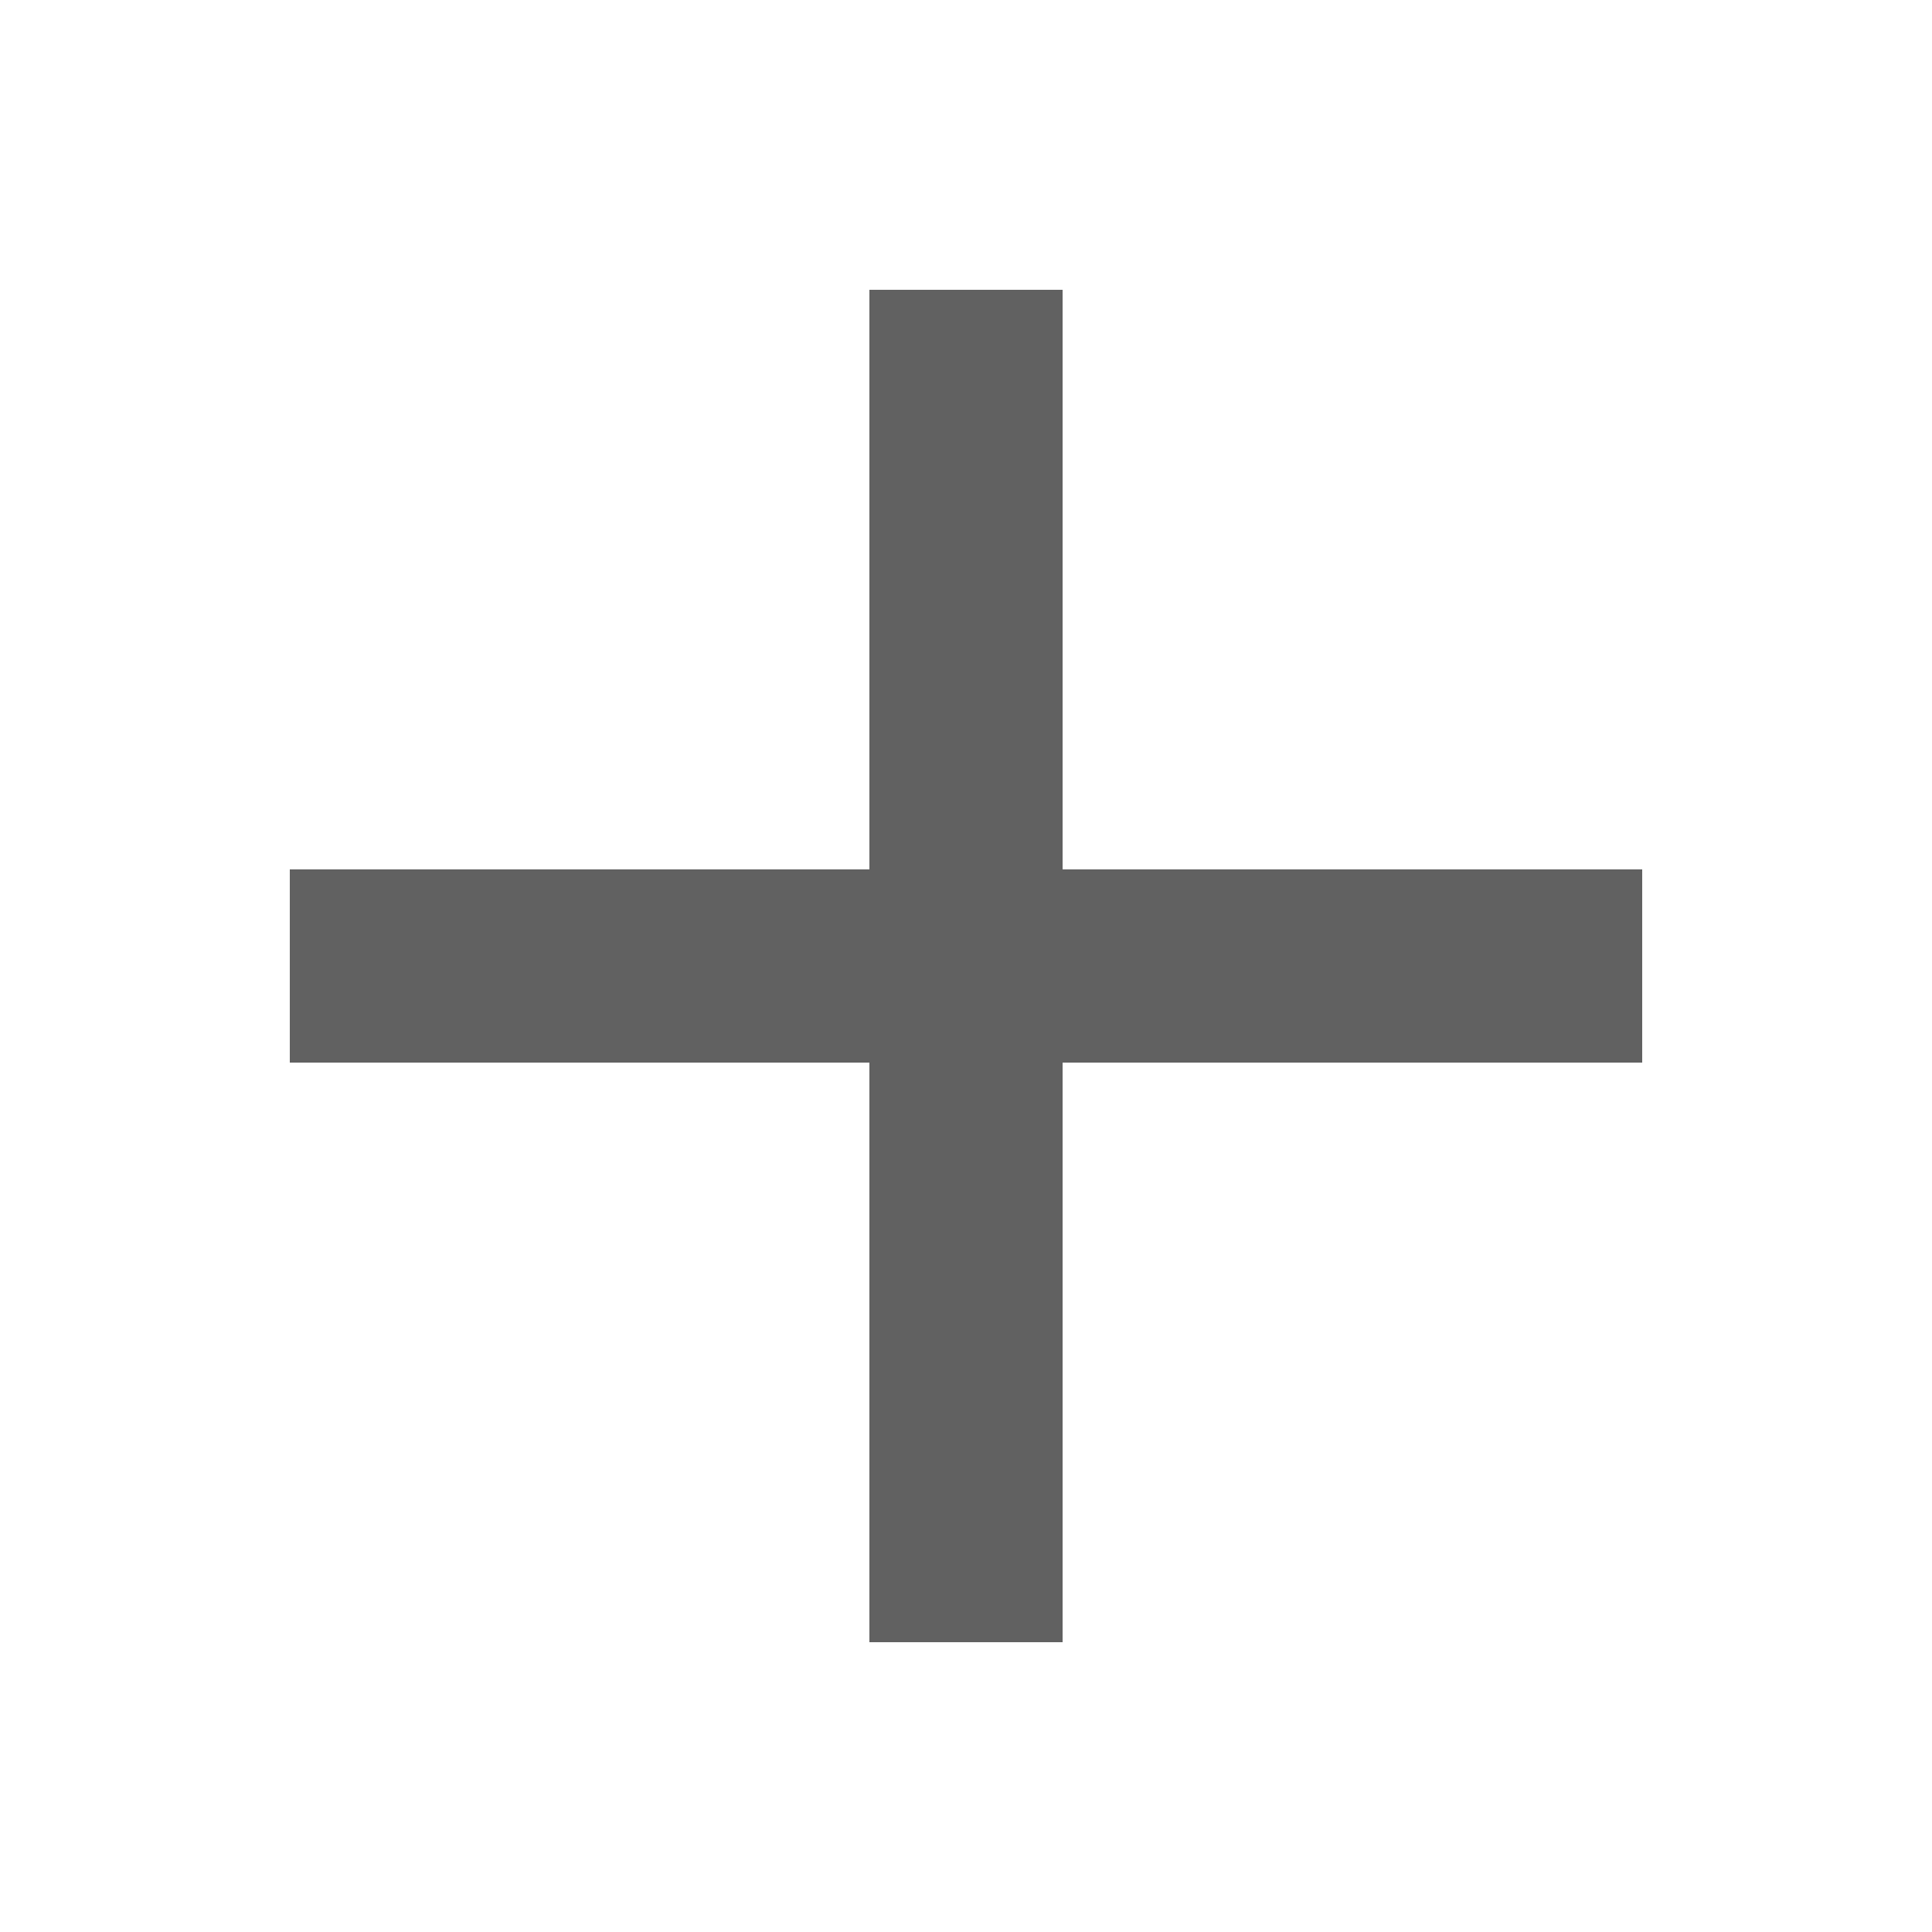
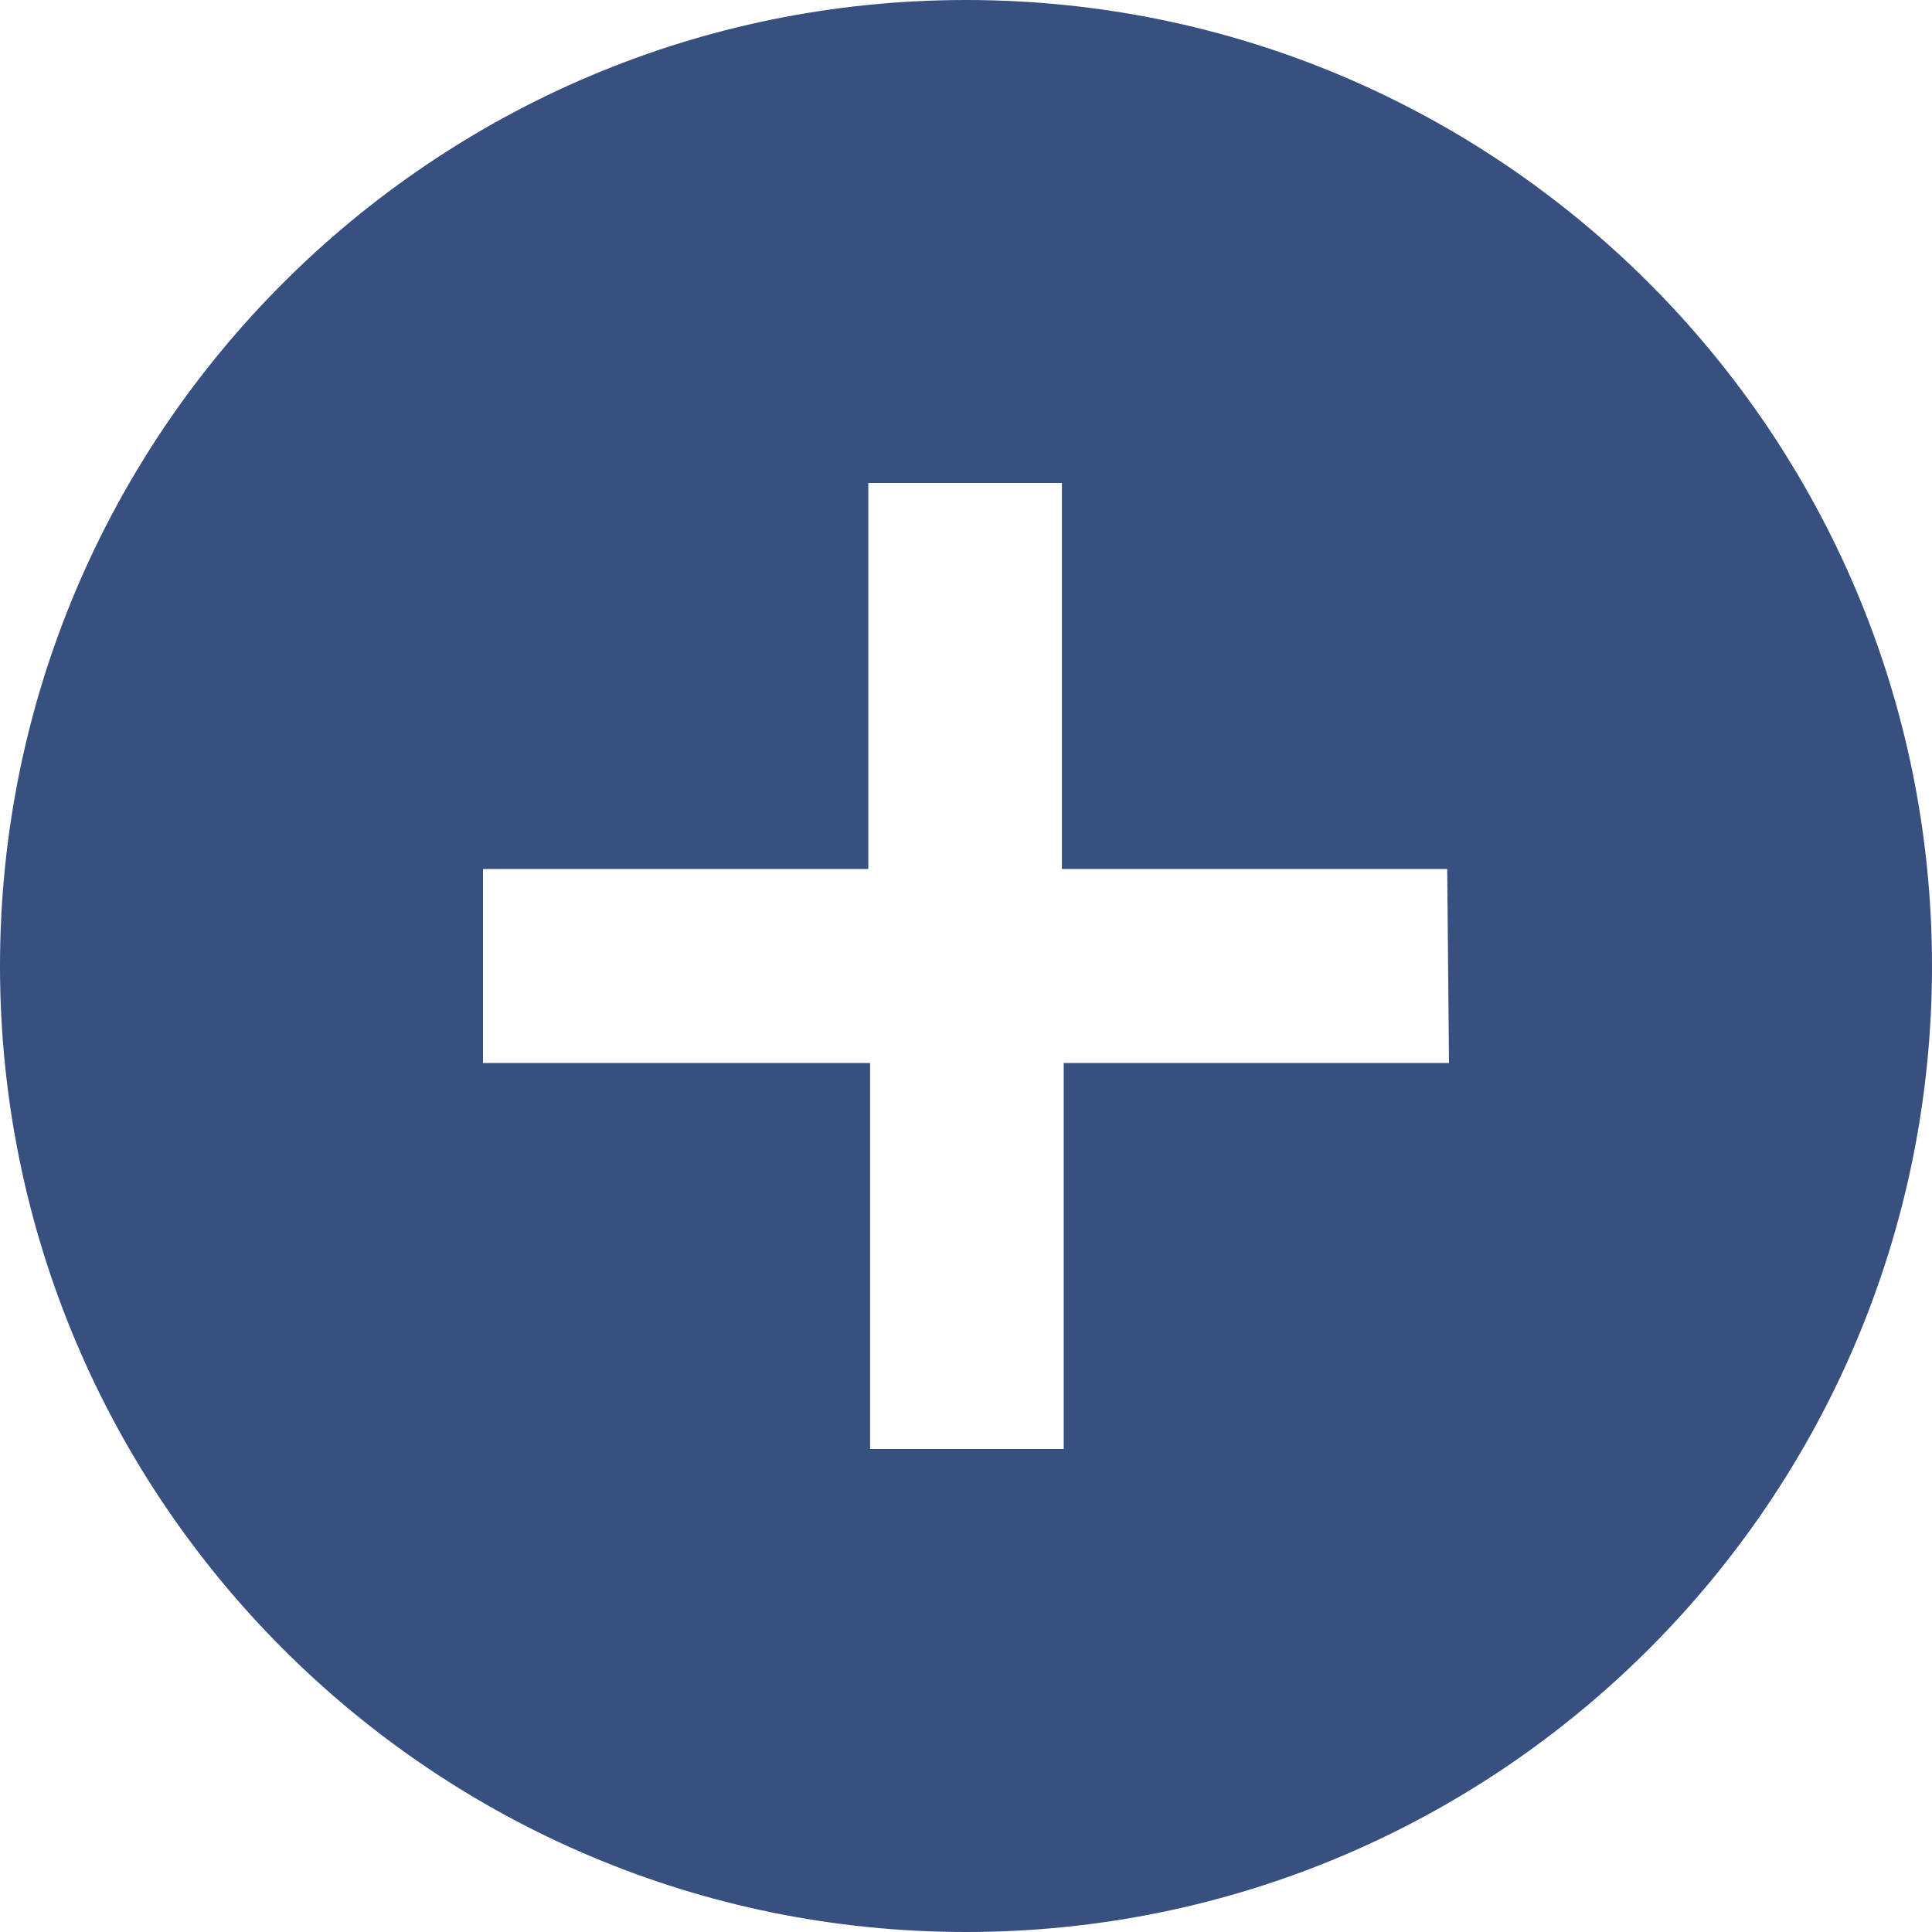
- <svg xmlns="http://www.w3.org/2000/svg" fill="#616161" version="1.1" viewBox="0 0 18 18">
-   <path d="M15.3,9.9H9.9v5.4H8.1V9.9H2.7V8.1h5.4V2.7h1.8v5.4h5.4V9.9z" />
-   <path fill="none" d="M0,0h18v18H0V0z" />
+ <svg xmlns="http://www.w3.org/2000/svg" width="14px" height="14px" viewBox="0 0 14 14" version="1.1">
+   <defs />
+   <g id="Page-1" stroke="none" stroke-width="1" fill="none" fill-rule="evenodd">
+     <g id="Notebook-Copy-5" transform="translate(-69, -64)" fill="#38507F" fill-rule="nonzero">
+       <g id="Group-7" transform="translate(0, 40)">
+         <g id="Group-13-Copy" transform="translate(48, 0)">
+           <g id="Group-9" transform="translate(21, 23)">
+             <path d="M7,1 C3.136,1 0,4.136 0,8 C0,11.864 3.136,15 7,15 C10.864,15 14,11.864 14,8 C14,4.136 10.864,1 7,1 Z M10.5,8.703 L7.708,8.703 L7.708,11.5 L6.305,11.5 L6.305,8.703 L3.5,8.703 L3.5,7.297 L6.292,7.297 L6.292,4.5 L7.695,4.5 L7.695,7.297 L10.487,7.297 L10.5,8.703 Z" id="Shape" />
+           </g>
+         </g>
+       </g>
+     </g>
+   </g>
</svg>
